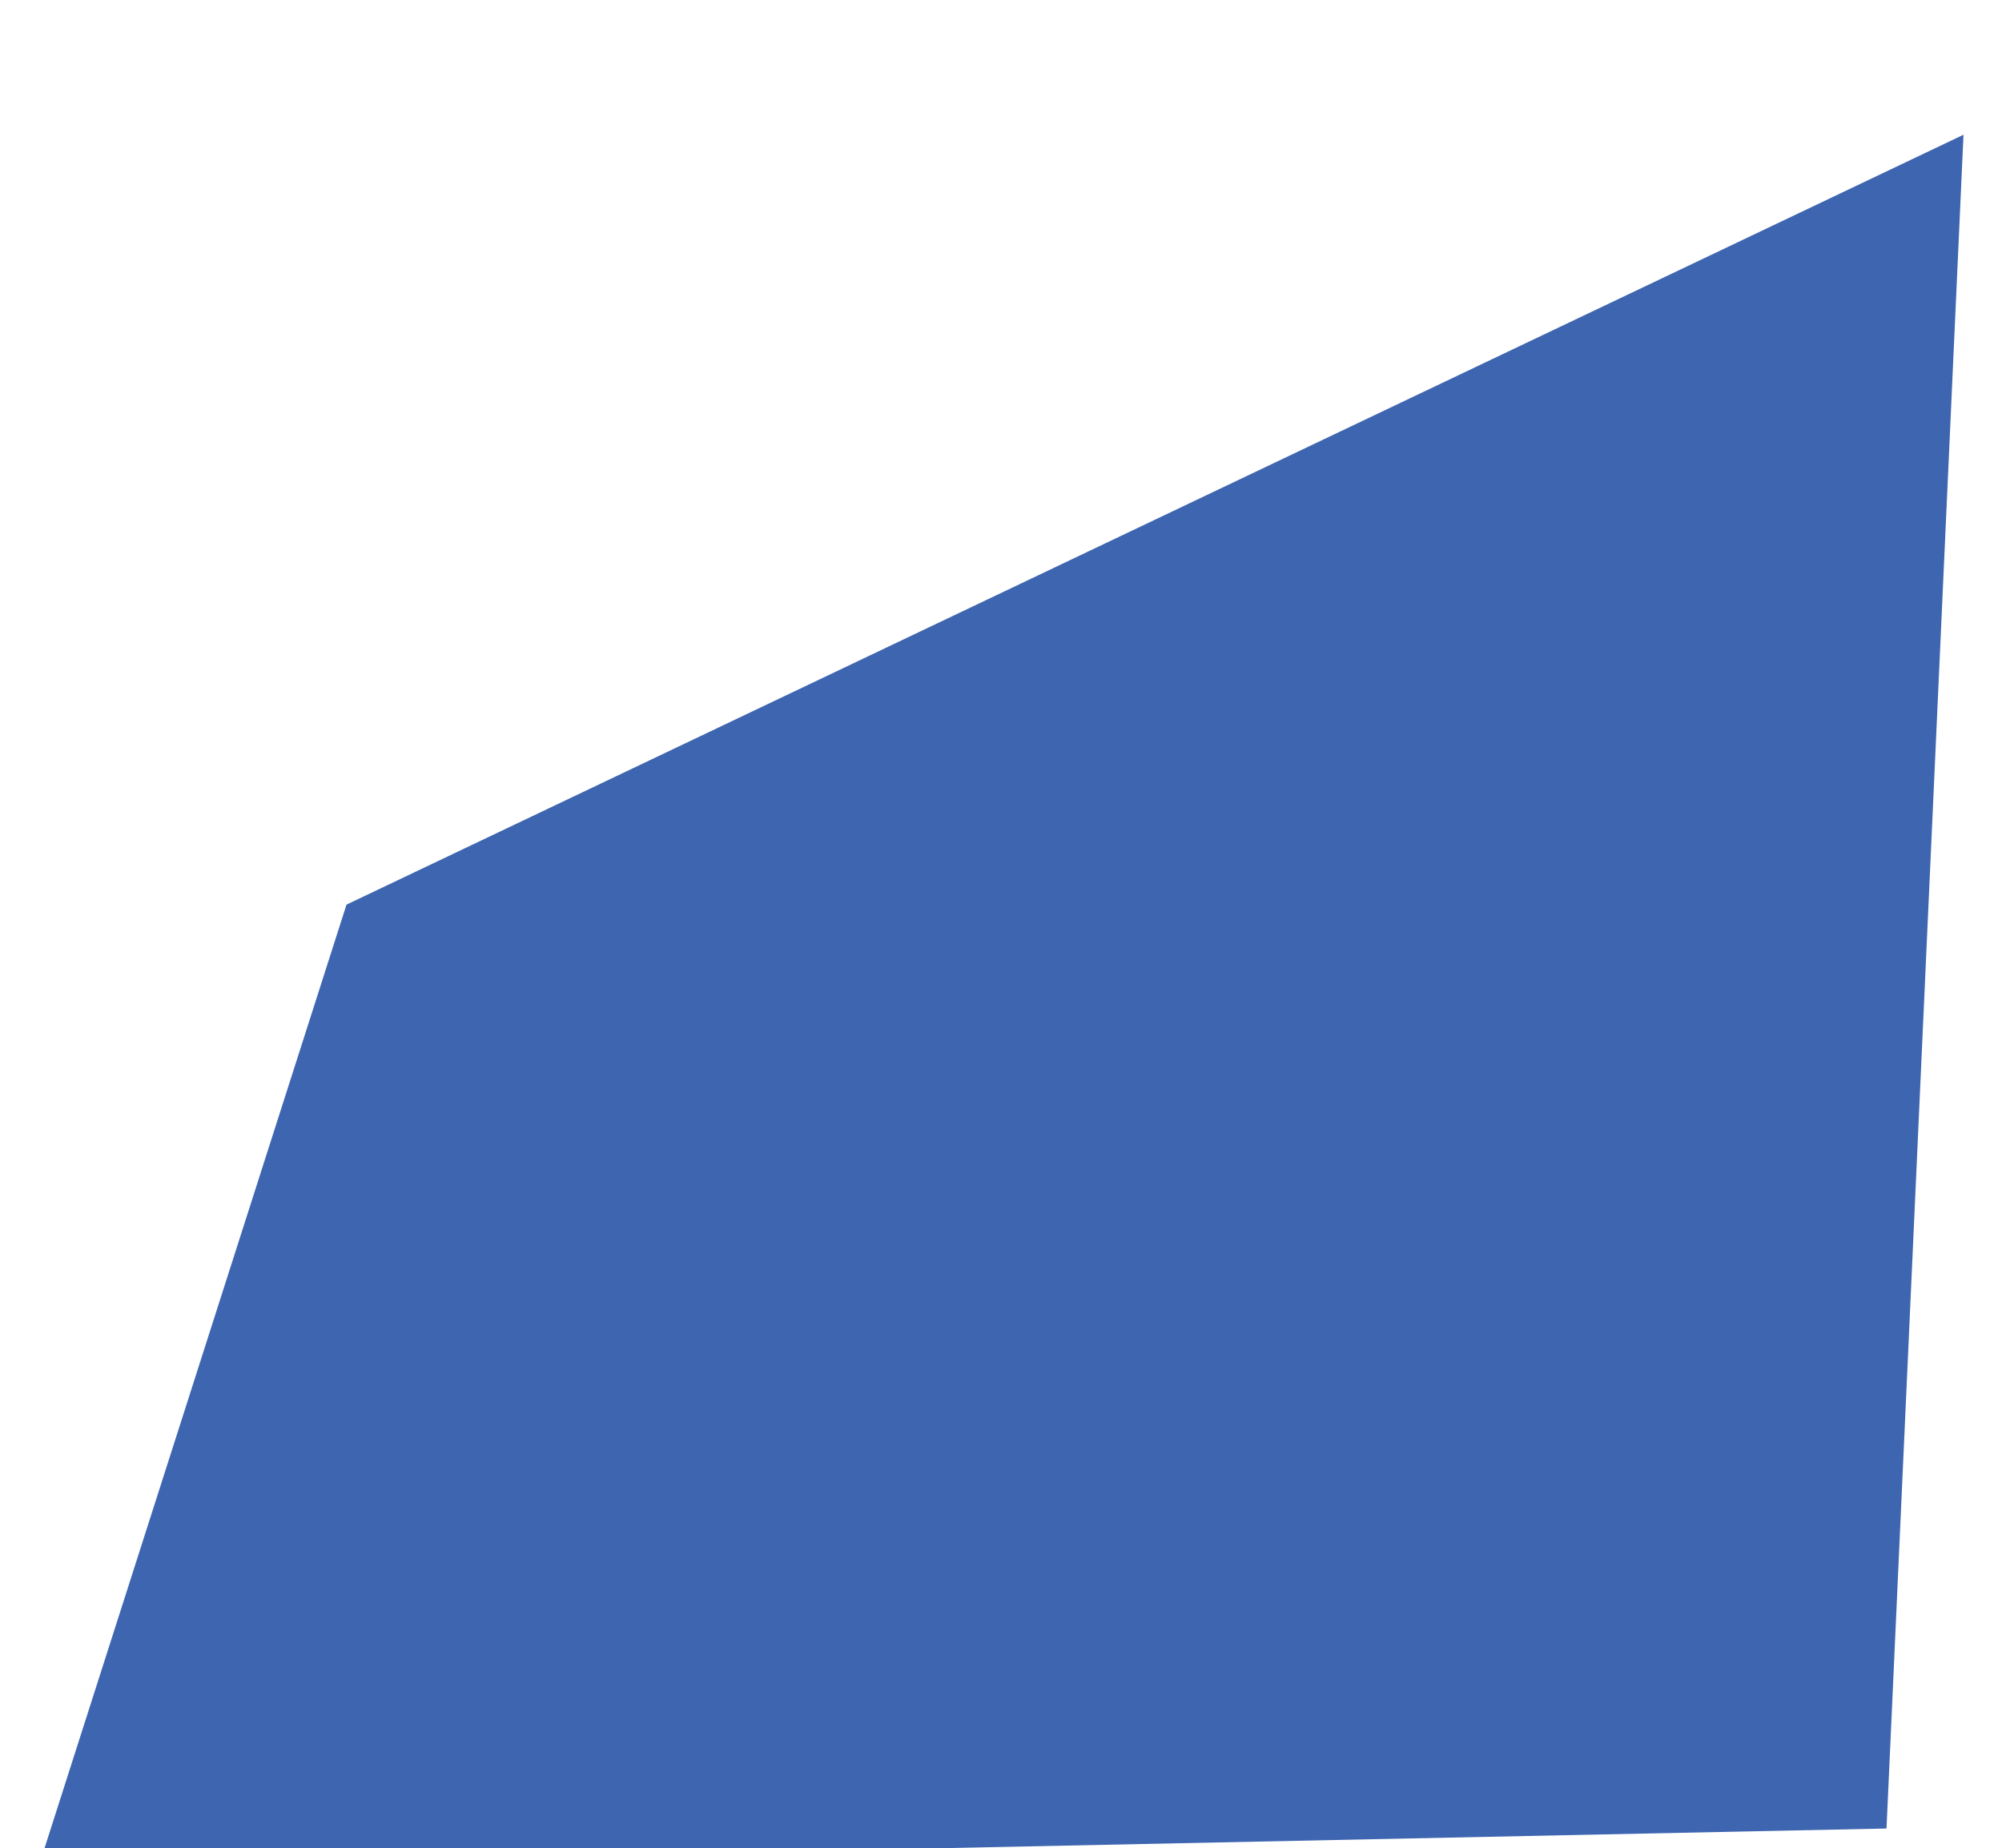
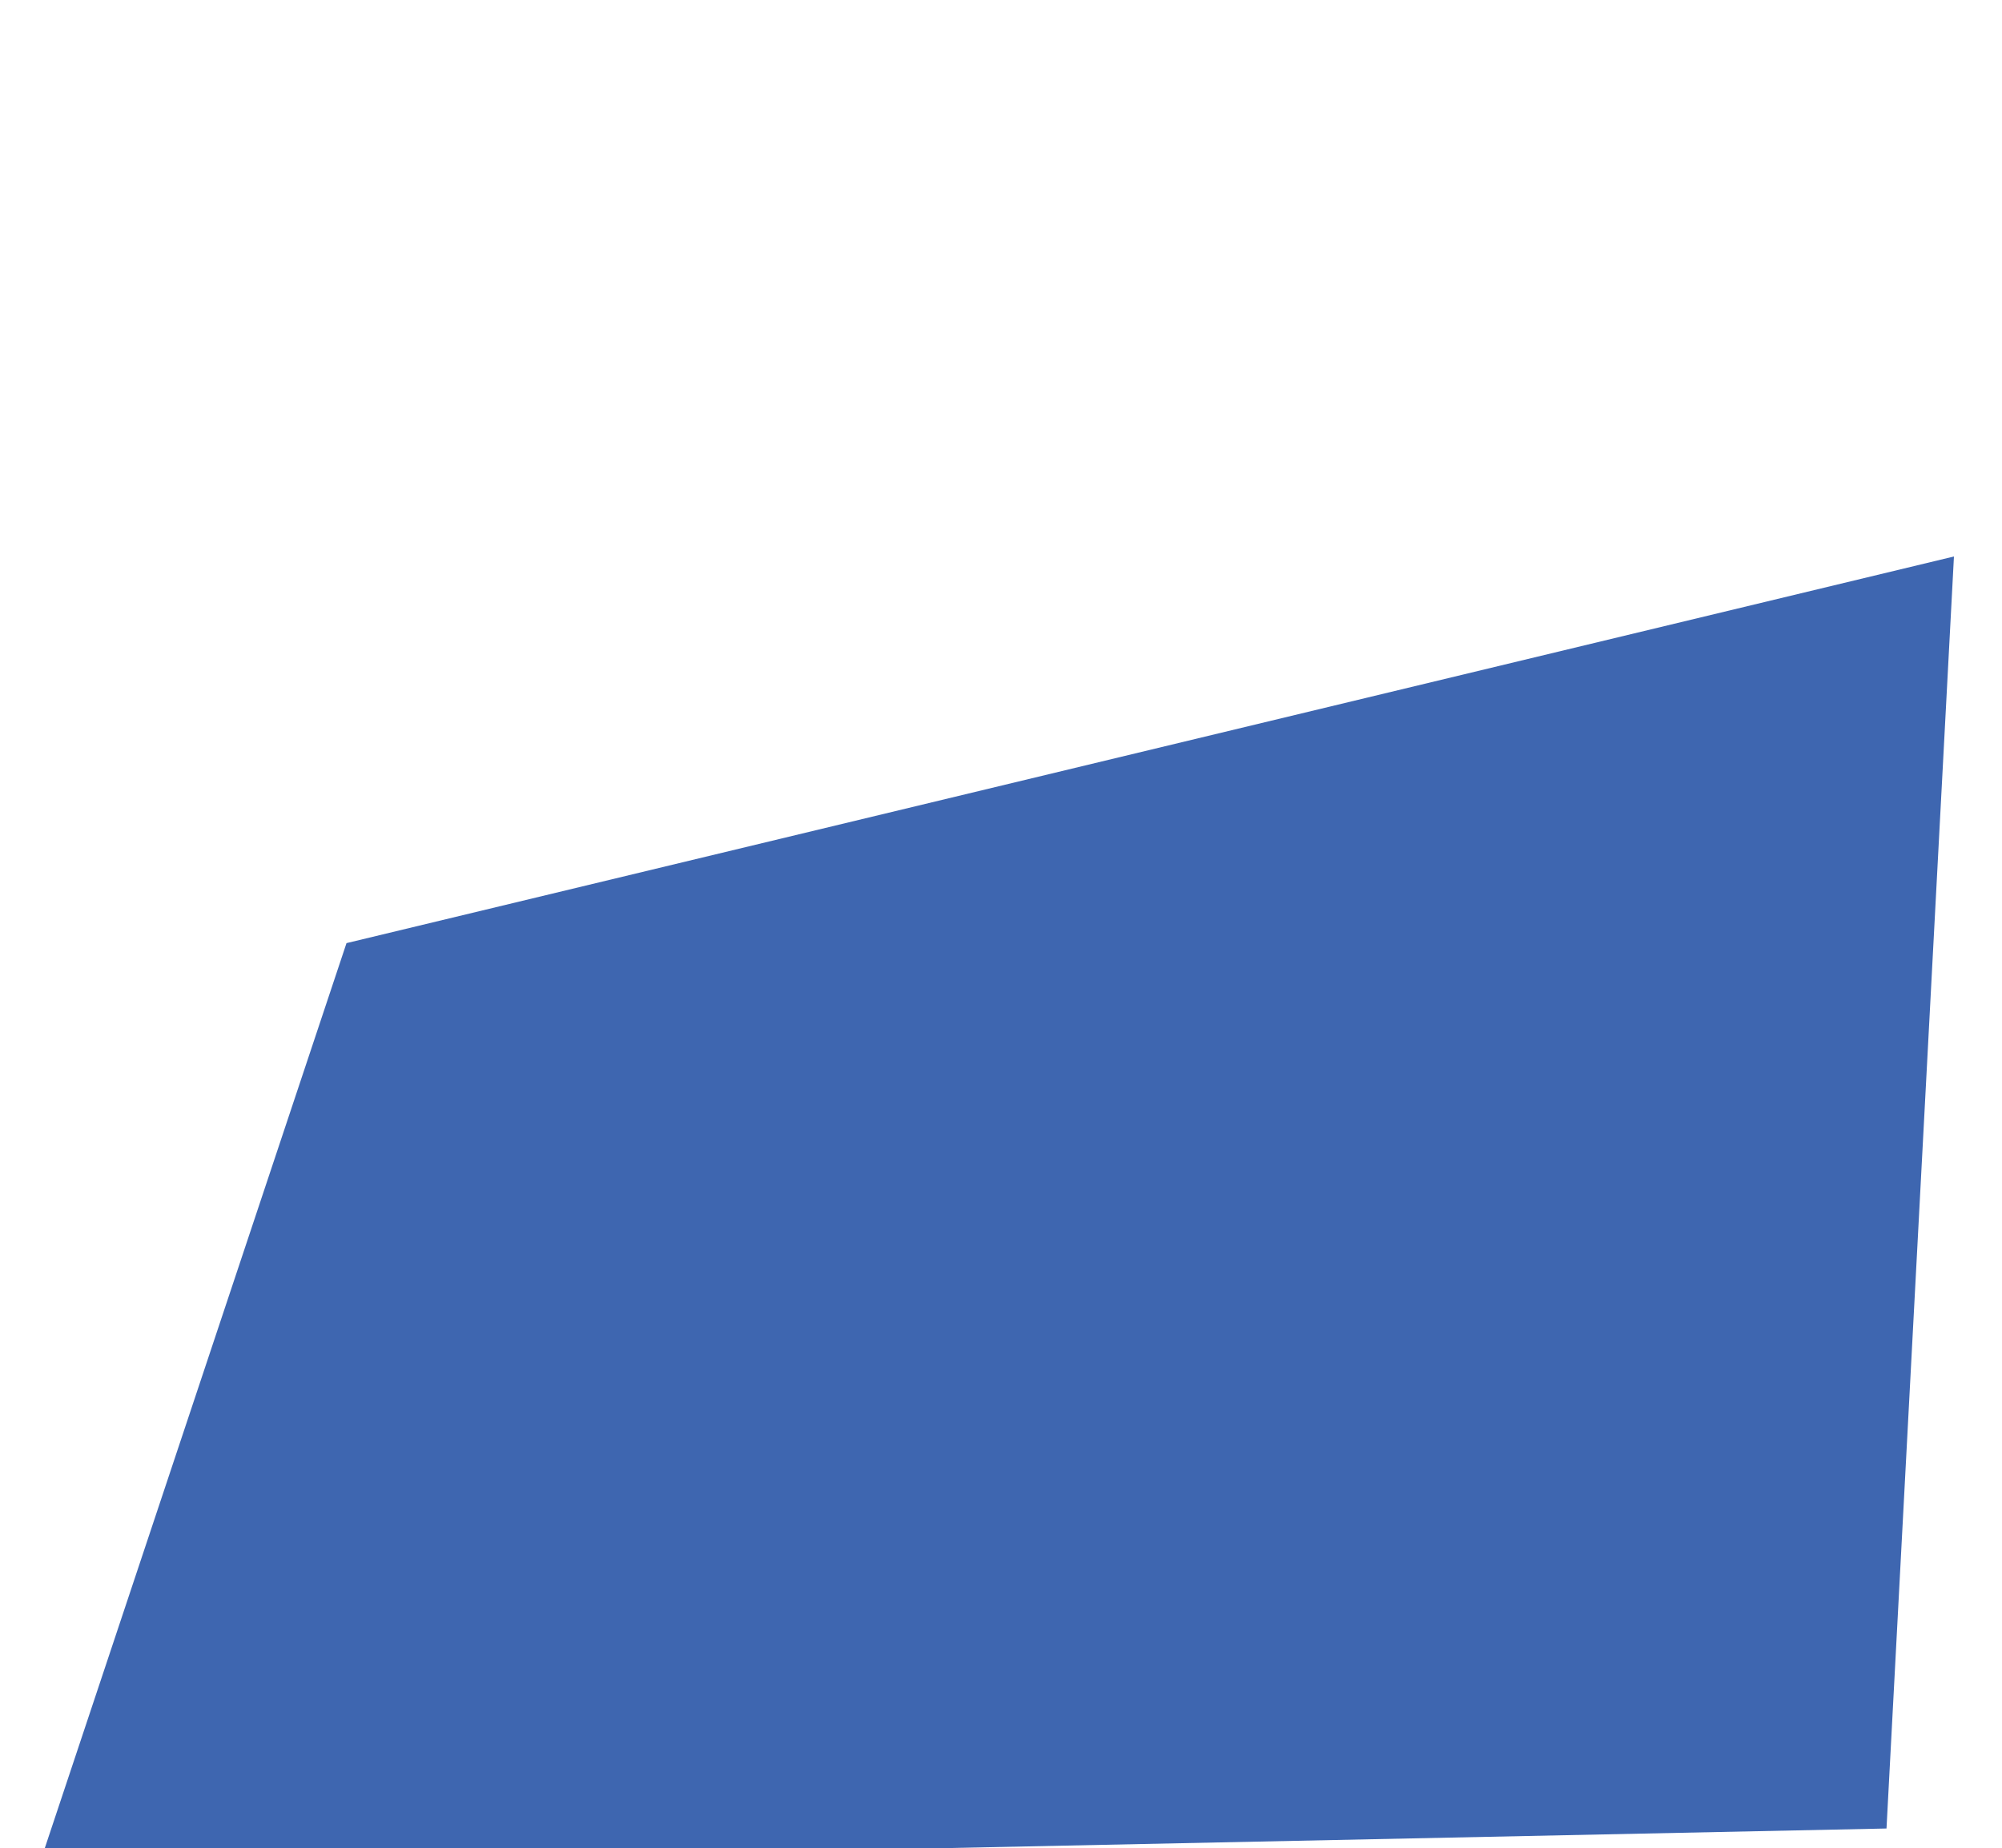
<svg xmlns="http://www.w3.org/2000/svg" width="100%" height="100%" viewBox="0 0 52 48" version="1.1" xml:space="preserve" style="fill-rule:evenodd;clip-rule:evenodd;stroke-linejoin:round;stroke-miterlimit:1.414;">
-   <path d="M9,23.5l42,-20l-2,44l-48,1l8,-25Z" style="fill:#2854a7;fill-opacity:0.898;" />
+   <path d="M9,24.5l41.752,-10.044l-1.752,33.044l-48,1l8,-24Z" style="fill:#2854a7;fill-opacity:0.894;" />
</svg>
